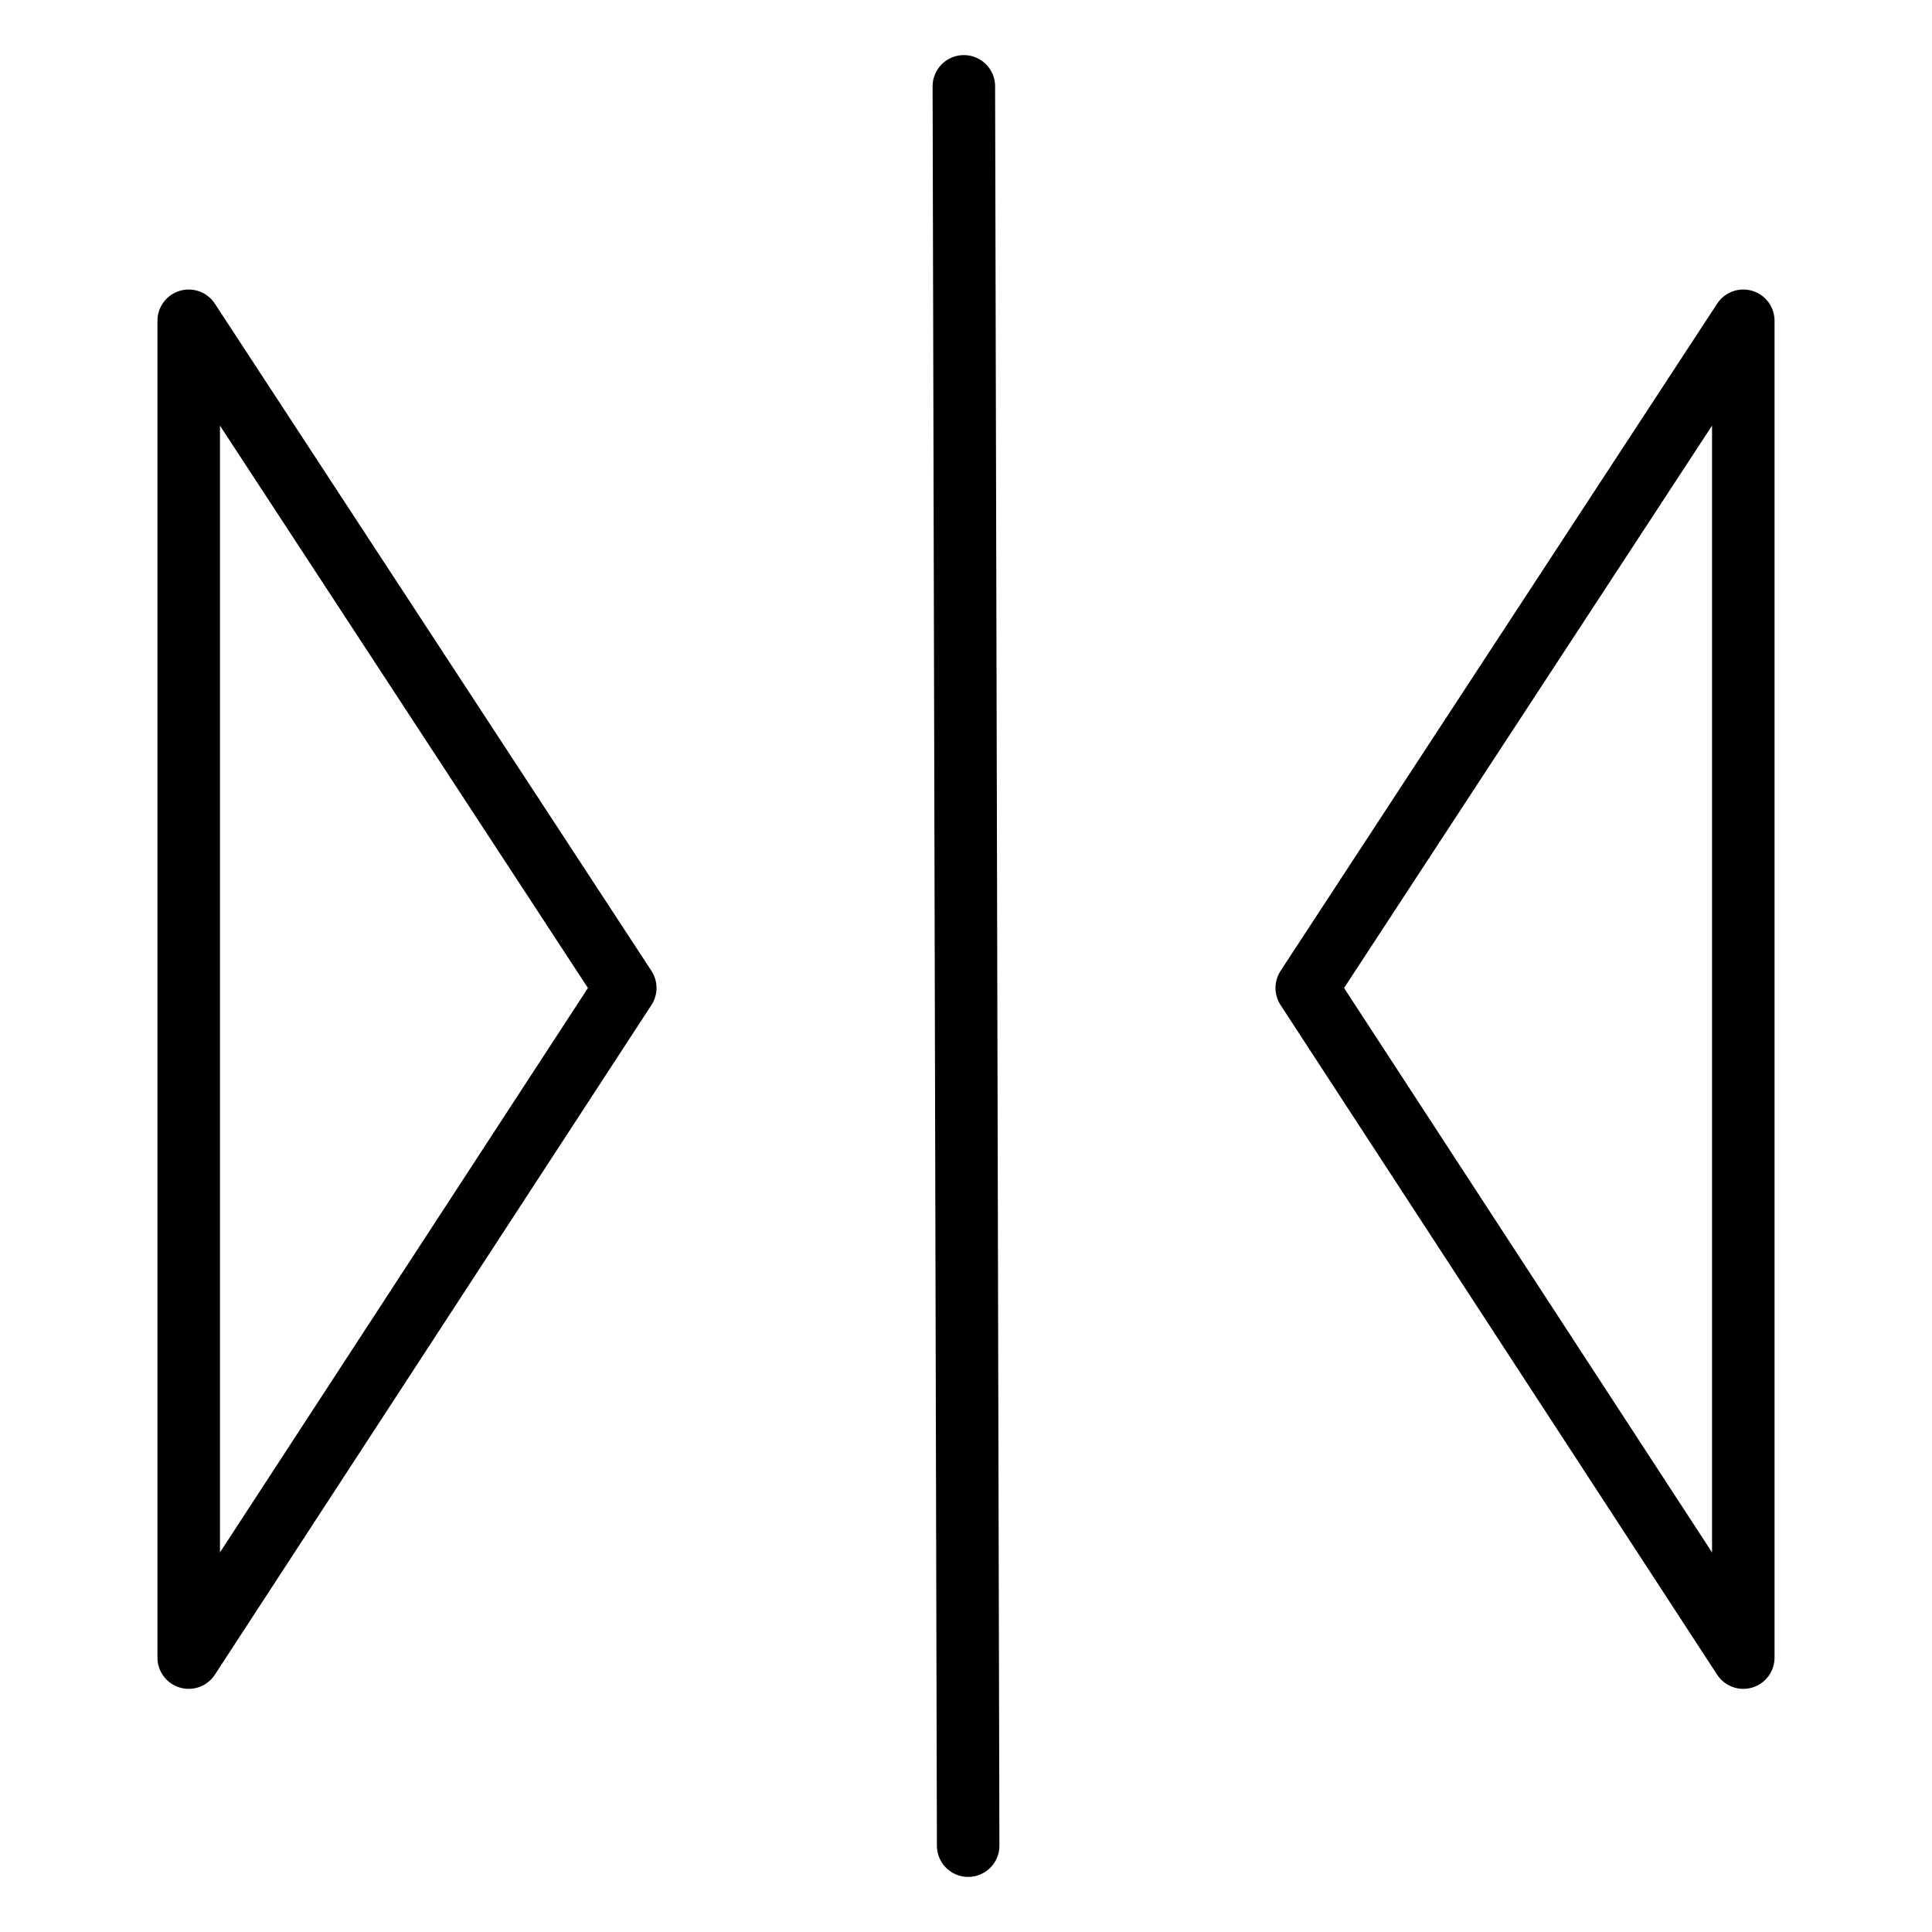
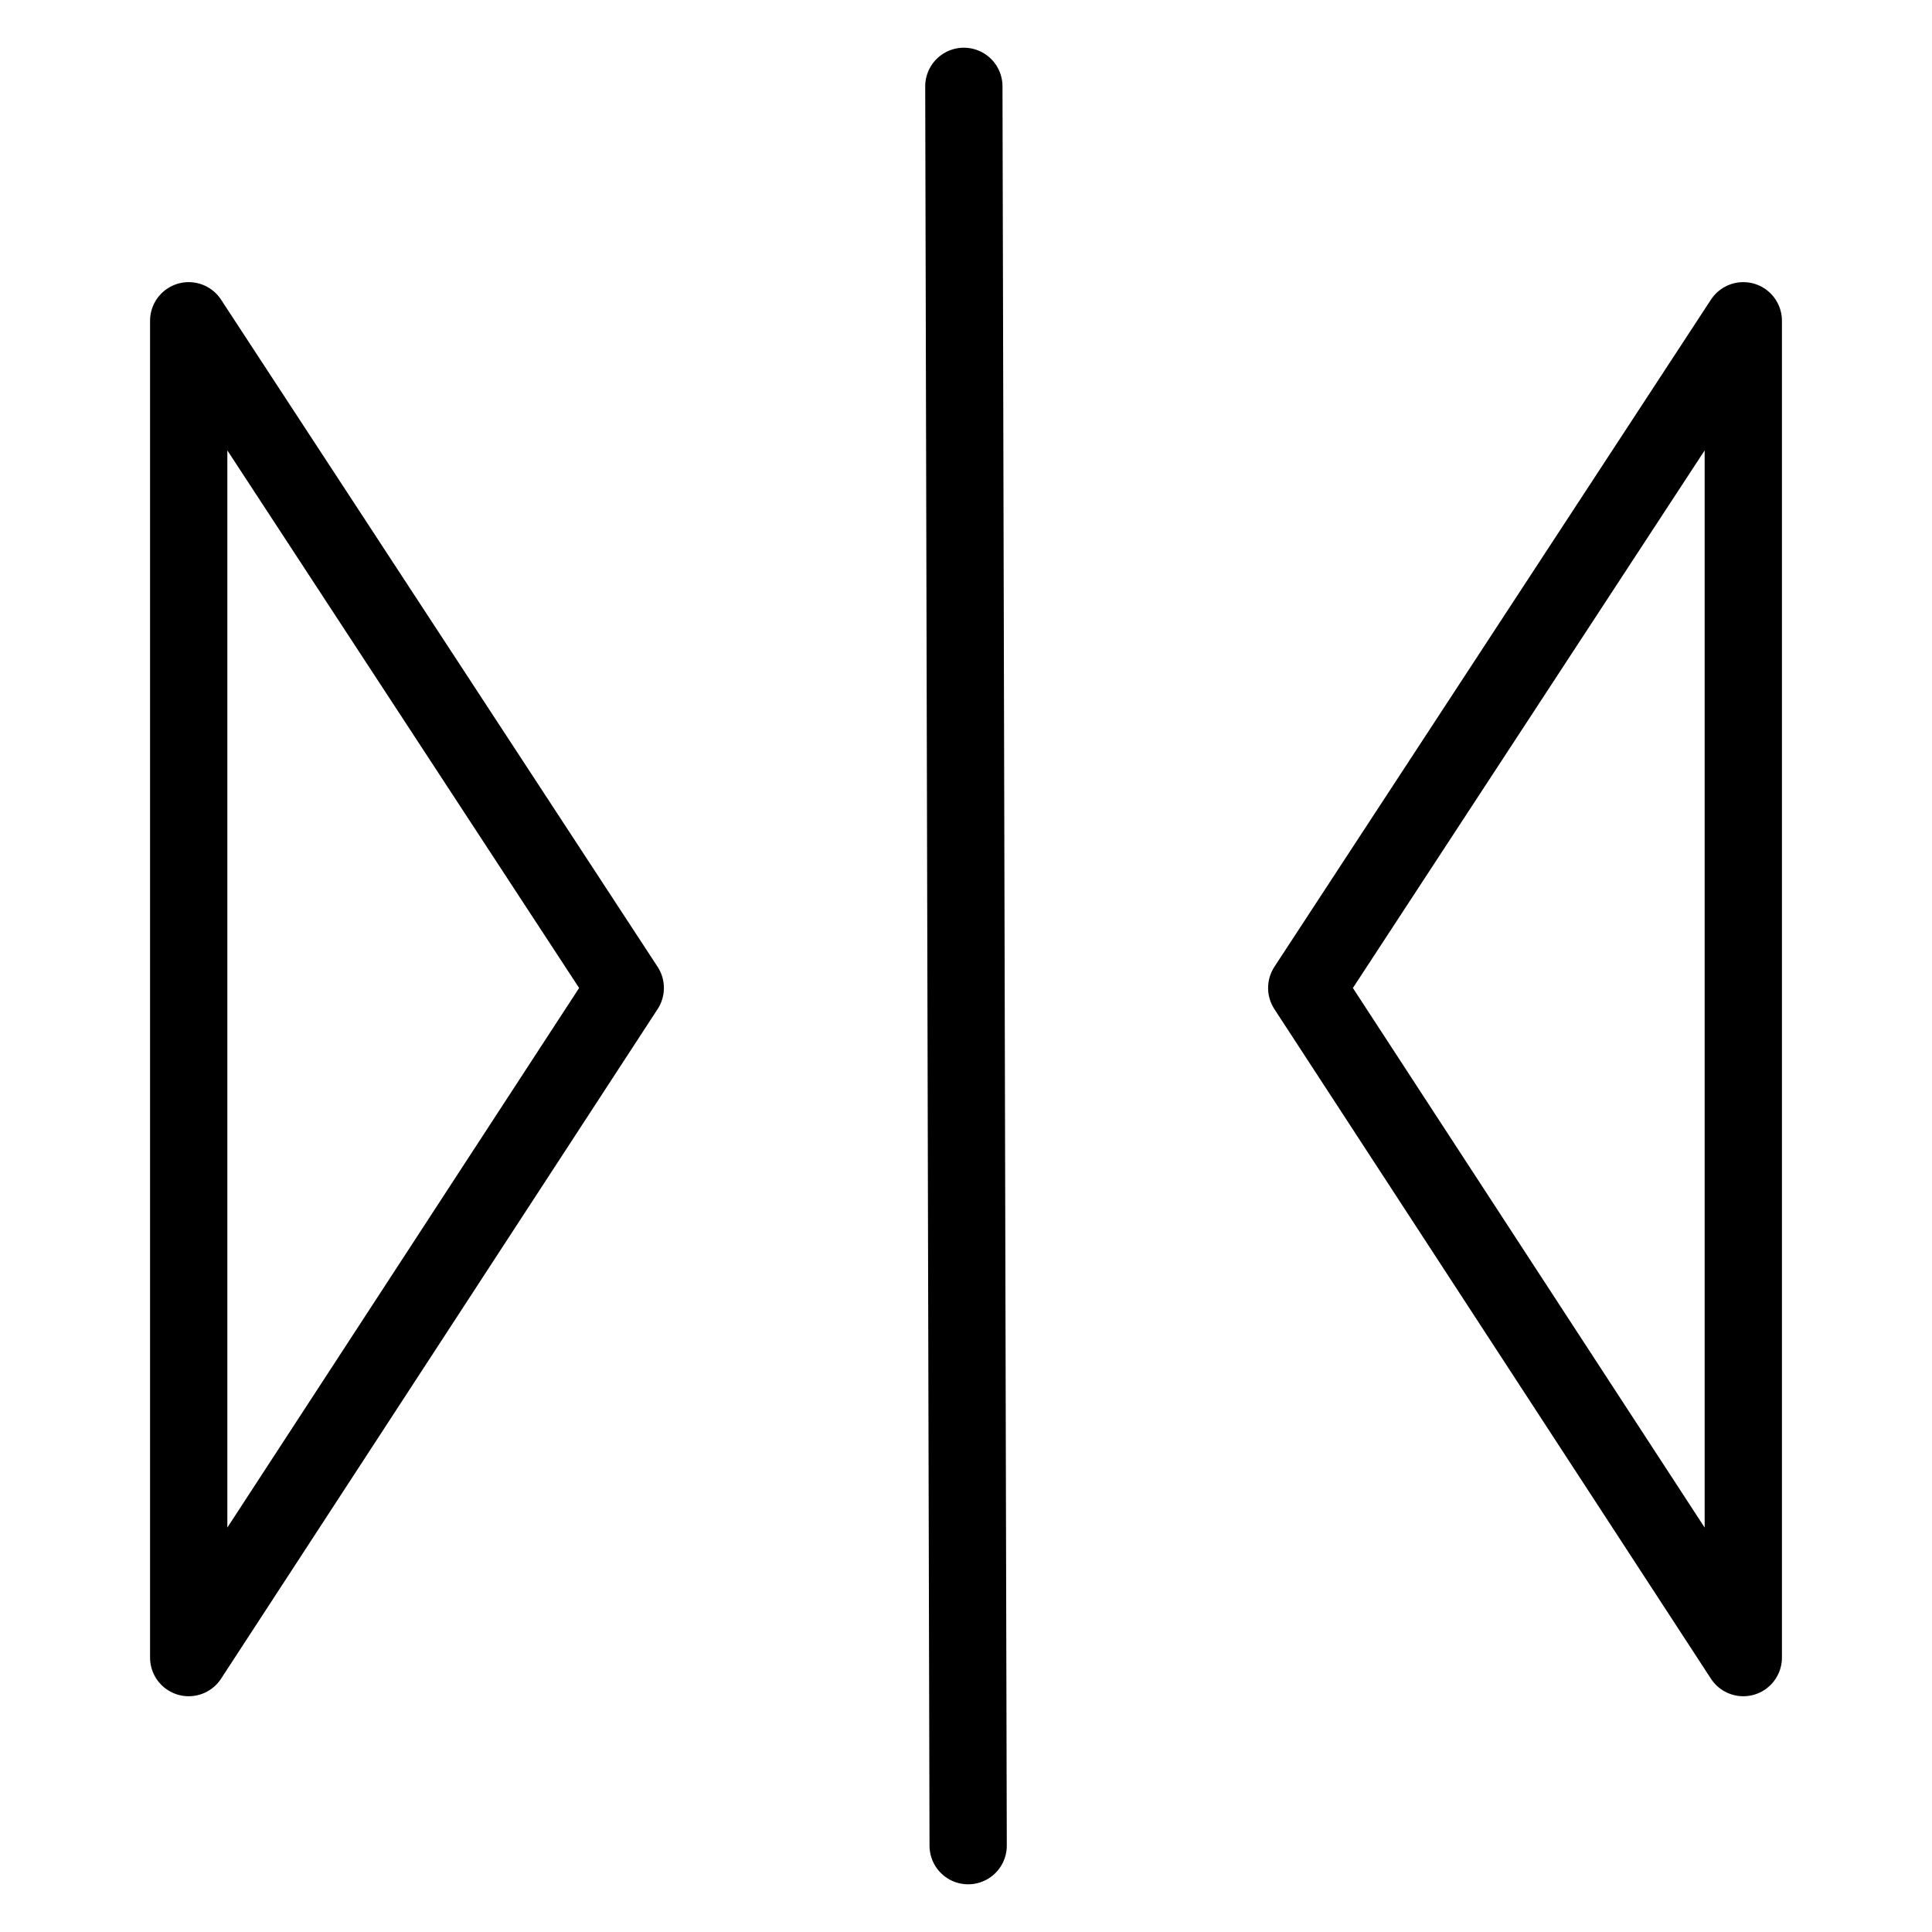
<svg xmlns="http://www.w3.org/2000/svg" width="500" height="500" viewBox="0 0 500 500" version="1.1" id="svg1">
  <defs id="defs1" />
  <g id="layer1" />
  <g id="layer2">
-     <path id="path2" style="fill:none;stroke:#000000;stroke-width:16.177;stroke-linecap:round;stroke-linejoin:round;stroke-dasharray:none;stroke-opacity:1" d="m 249.443,22.346 1.115,455.309 z M 48.836,83.016 V 428.984 L 161.818,255.682 Z m 402.328,0 -112.982,172.666 112.982,173.303 z" />
+     <path id="path2" style="fill:none;stroke:#000000;stroke-width:20;stroke-linecap:round;stroke-linejoin:round;stroke-dasharray:none;stroke-opacity:1" d="m 249.443,22.346 1.115,455.309 z M 48.836,83.016 V 428.984 L 161.818,255.682 Z m 402.328,0 -112.982,172.666 112.982,173.303 z" />
  </g>
</svg>
